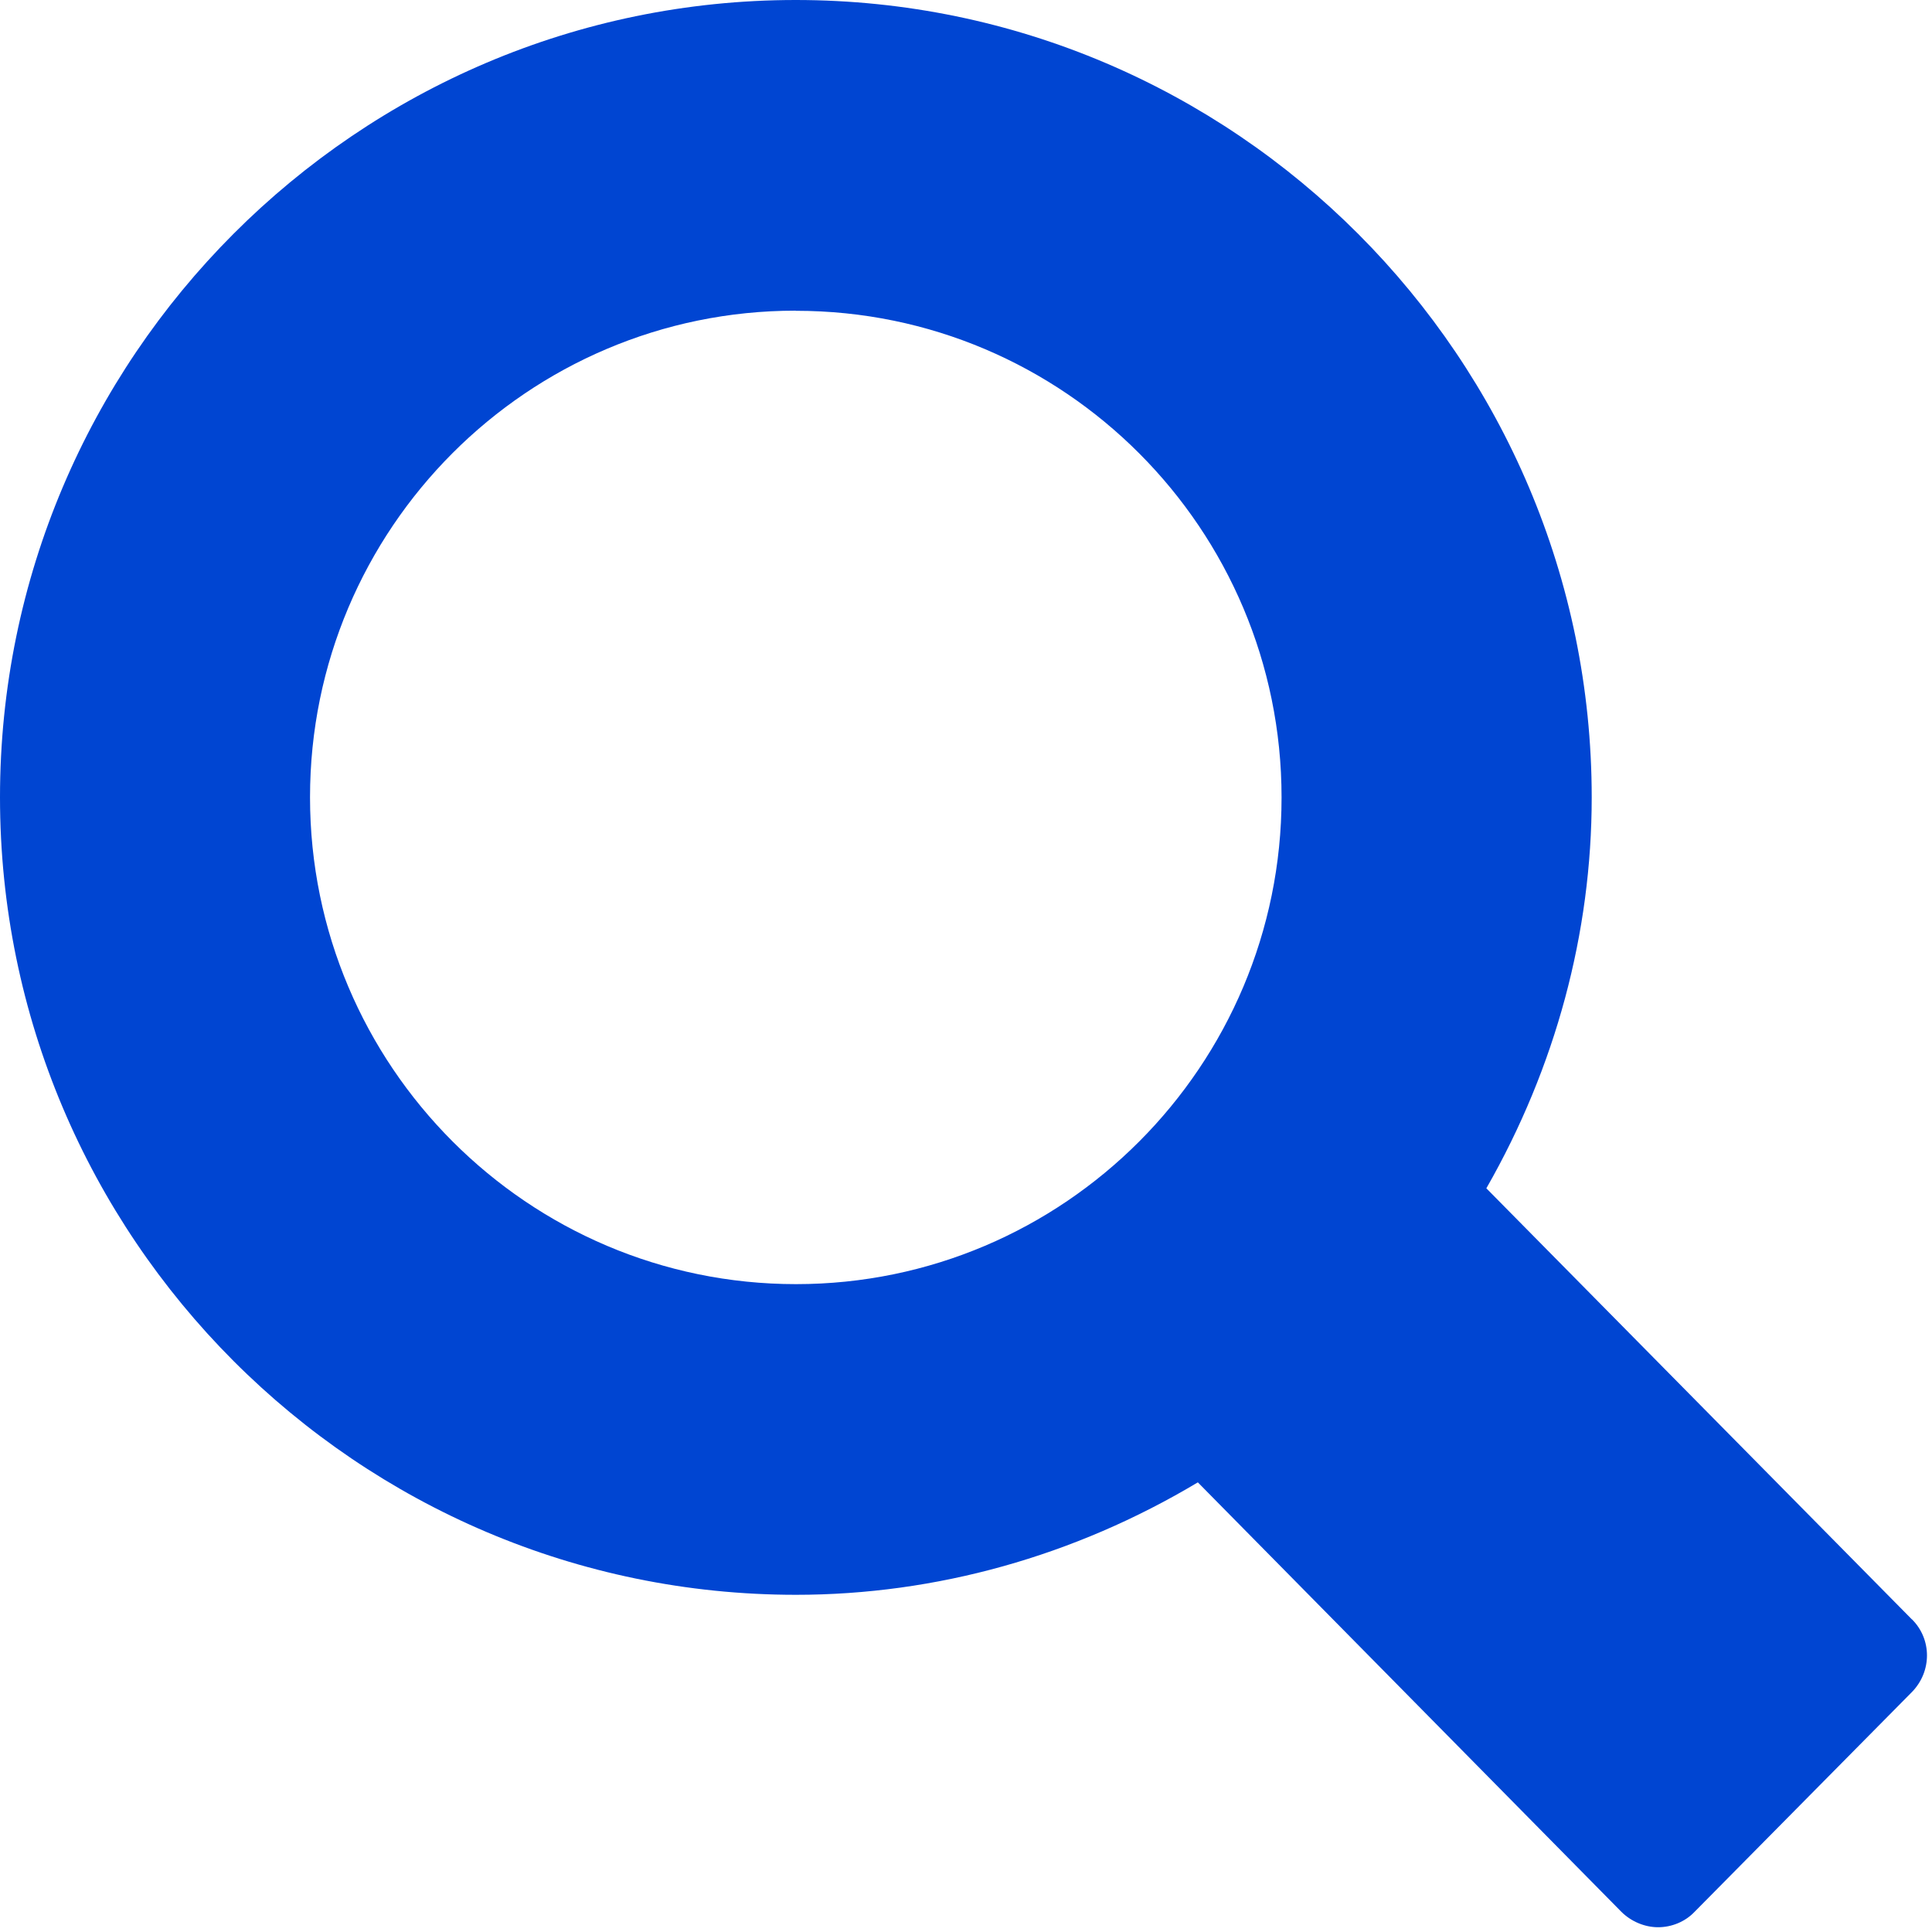
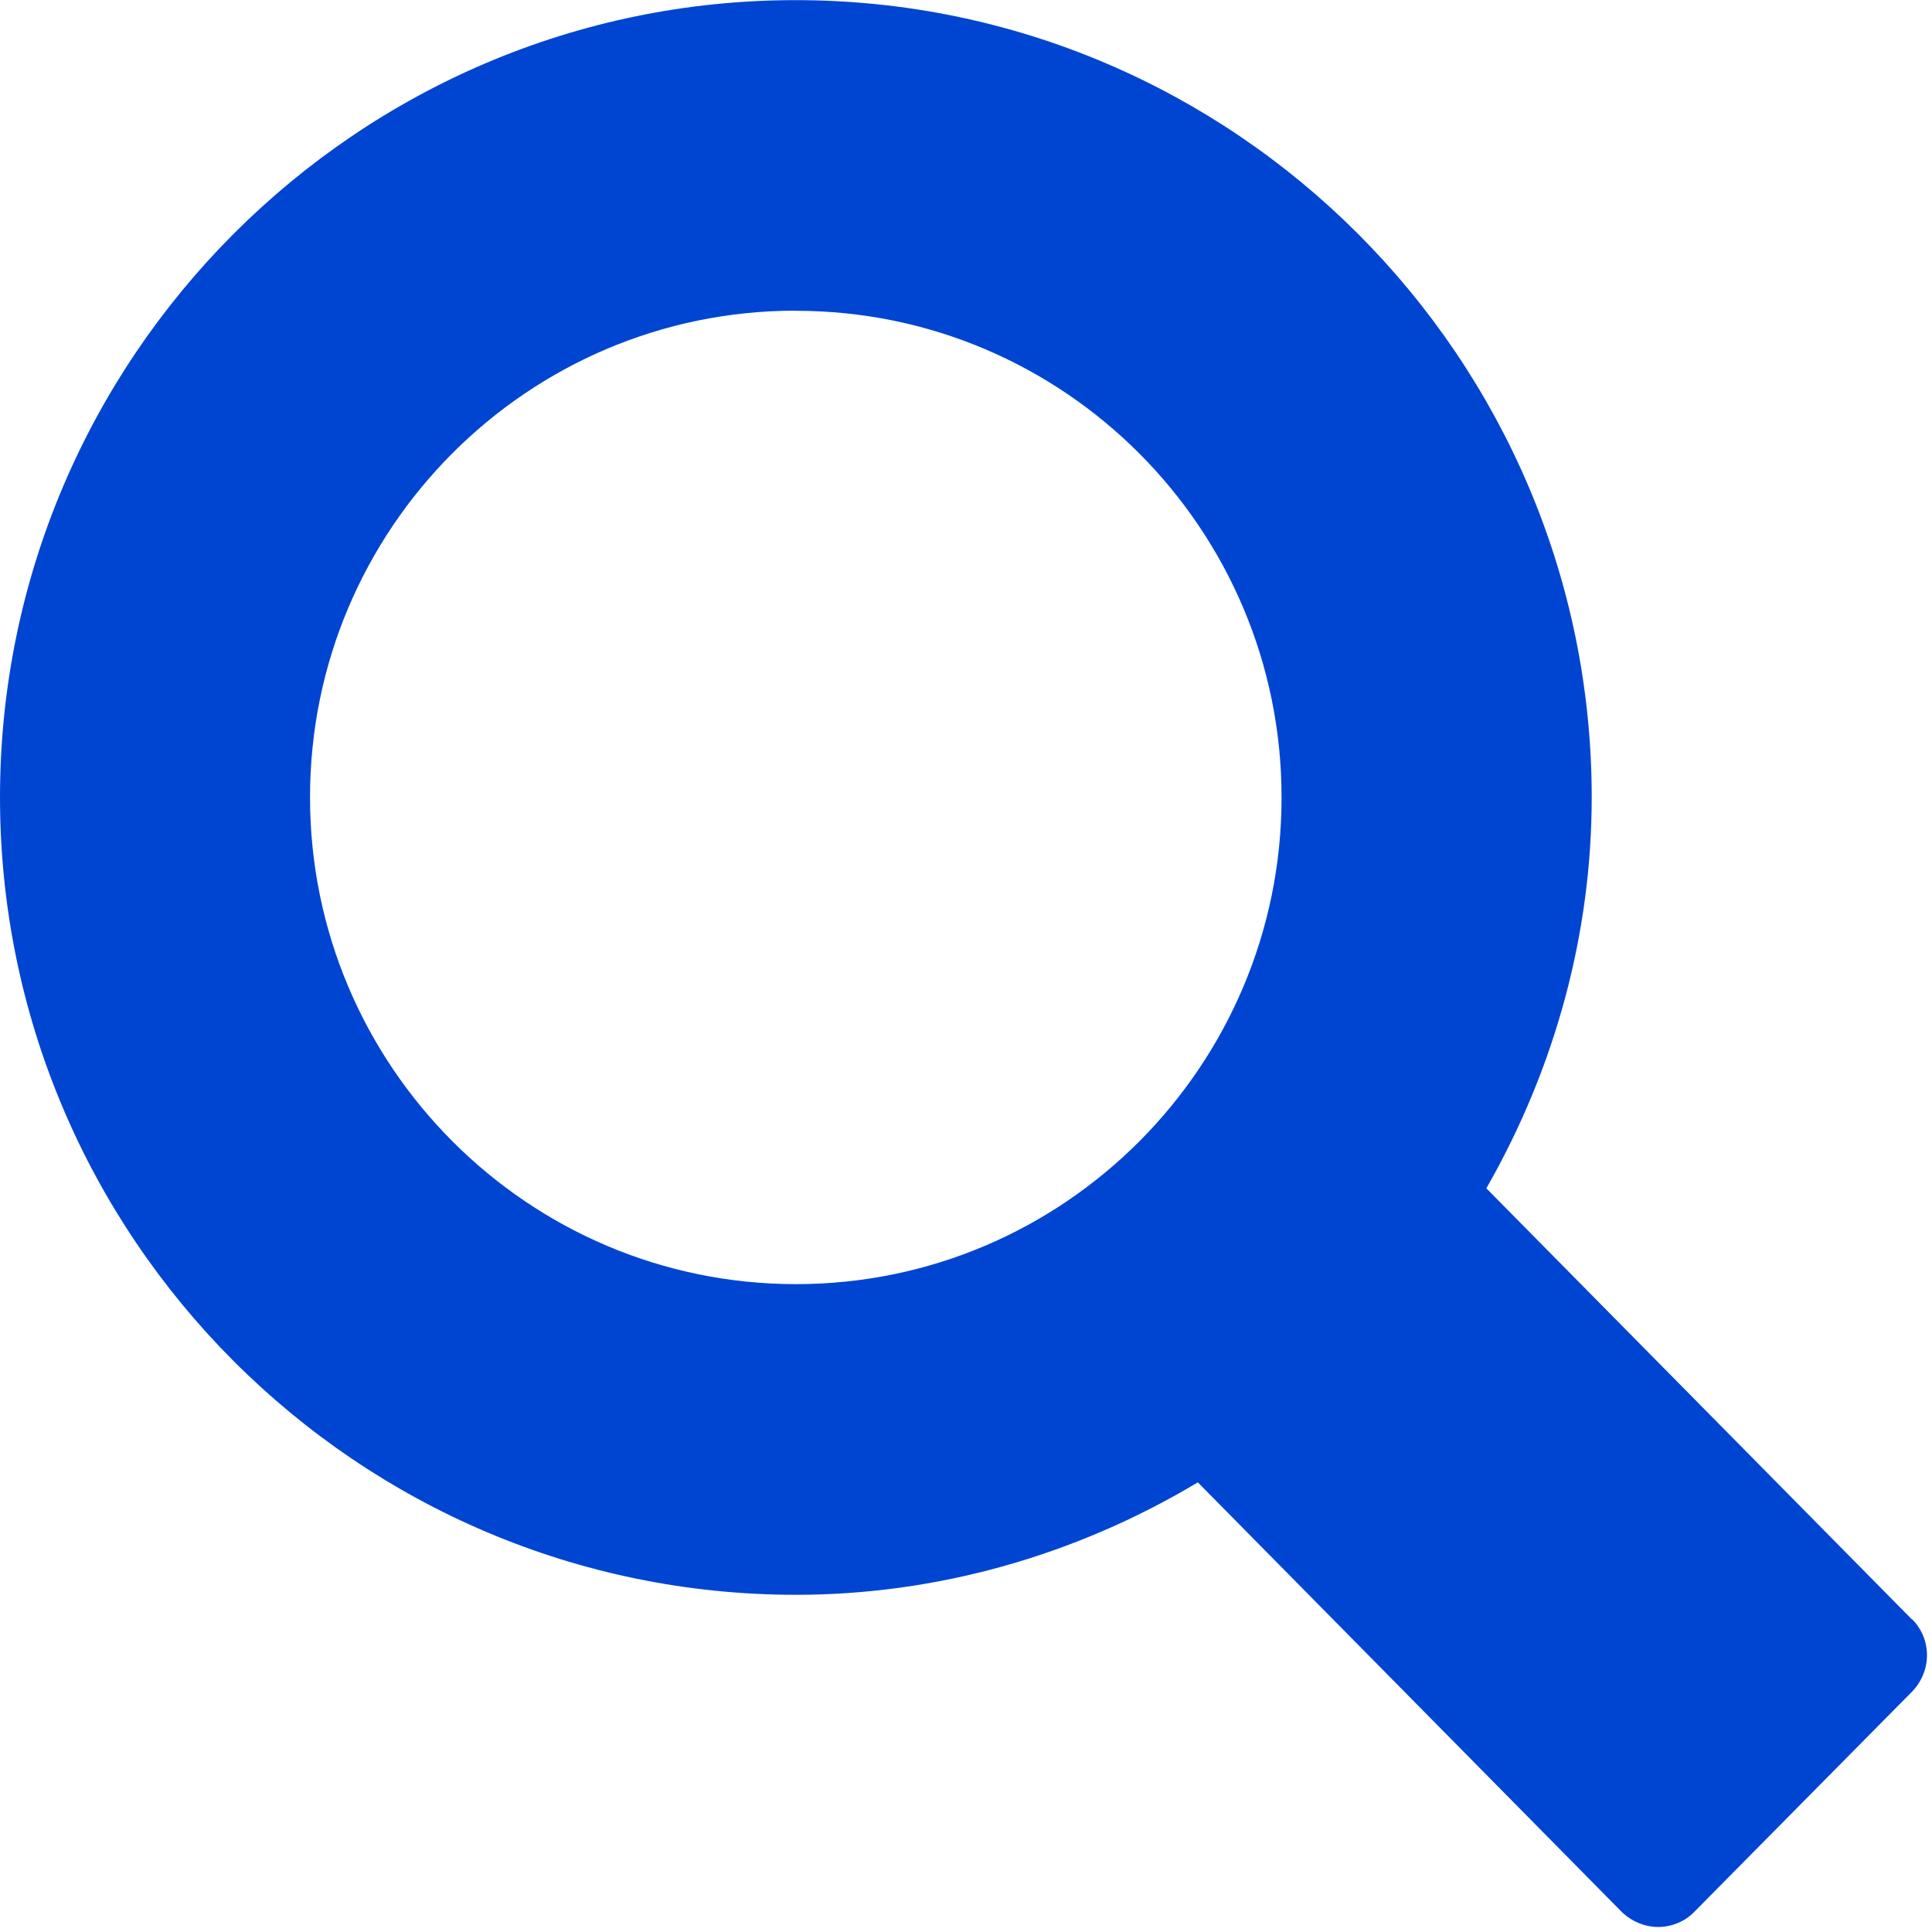
<svg xmlns="http://www.w3.org/2000/svg" width="15" height="15" viewBox="0 0 15 15">
-   <path d="M14.844 12.573L11.54 9.226c.538-.94.818-1.983.818-3.035C12.358 2.78 9.584 0 6.178 0 2.775 0 0 2.778 0 6.19c0 3.414 2.774 6.192 6.18 6.192 1.086 0 2.162-.3 3.12-.873l3.288 3.334c.074.074.18.12.285.12.105 0 .21-.042.284-.12l1.687-1.706c.156-.16.156-.41 0-.565zM6.18 2.413c2.08 0 3.77 1.693 3.77 3.778S8.26 9.97 6.18 9.97 2.407 8.275 2.407 6.19c0-2.084 1.69-3.778 3.77-3.778z" id="Imported-Layers" fill="#0045D2" fill-rule="evenodd" />
+   <path d="M14.844 12.573L11.54 9.226c.538-.94.818-1.983.818-3.035 0-3.41-2.774-6.19-6.18-6.19C2.775 0 0 2.78 0 6.19c0 3.414 2.774 6.192 6.18 6.192 1.086 0 2.162-.3 3.12-.873l3.288 3.332c.074.074.18.12.285.12.105 0 .21-.042.284-.12l1.687-1.706c.156-.16.156-.41 0-.565zM6.18 2.413c2.08 0 3.77 1.693 3.77 3.778S8.26 9.97 6.18 9.97 2.407 8.275 2.407 6.19c0-2.084 1.69-3.778 3.77-3.778z" id="Imported-Layers" fill="#0045D2" fill-rule="evenodd" />
</svg>
